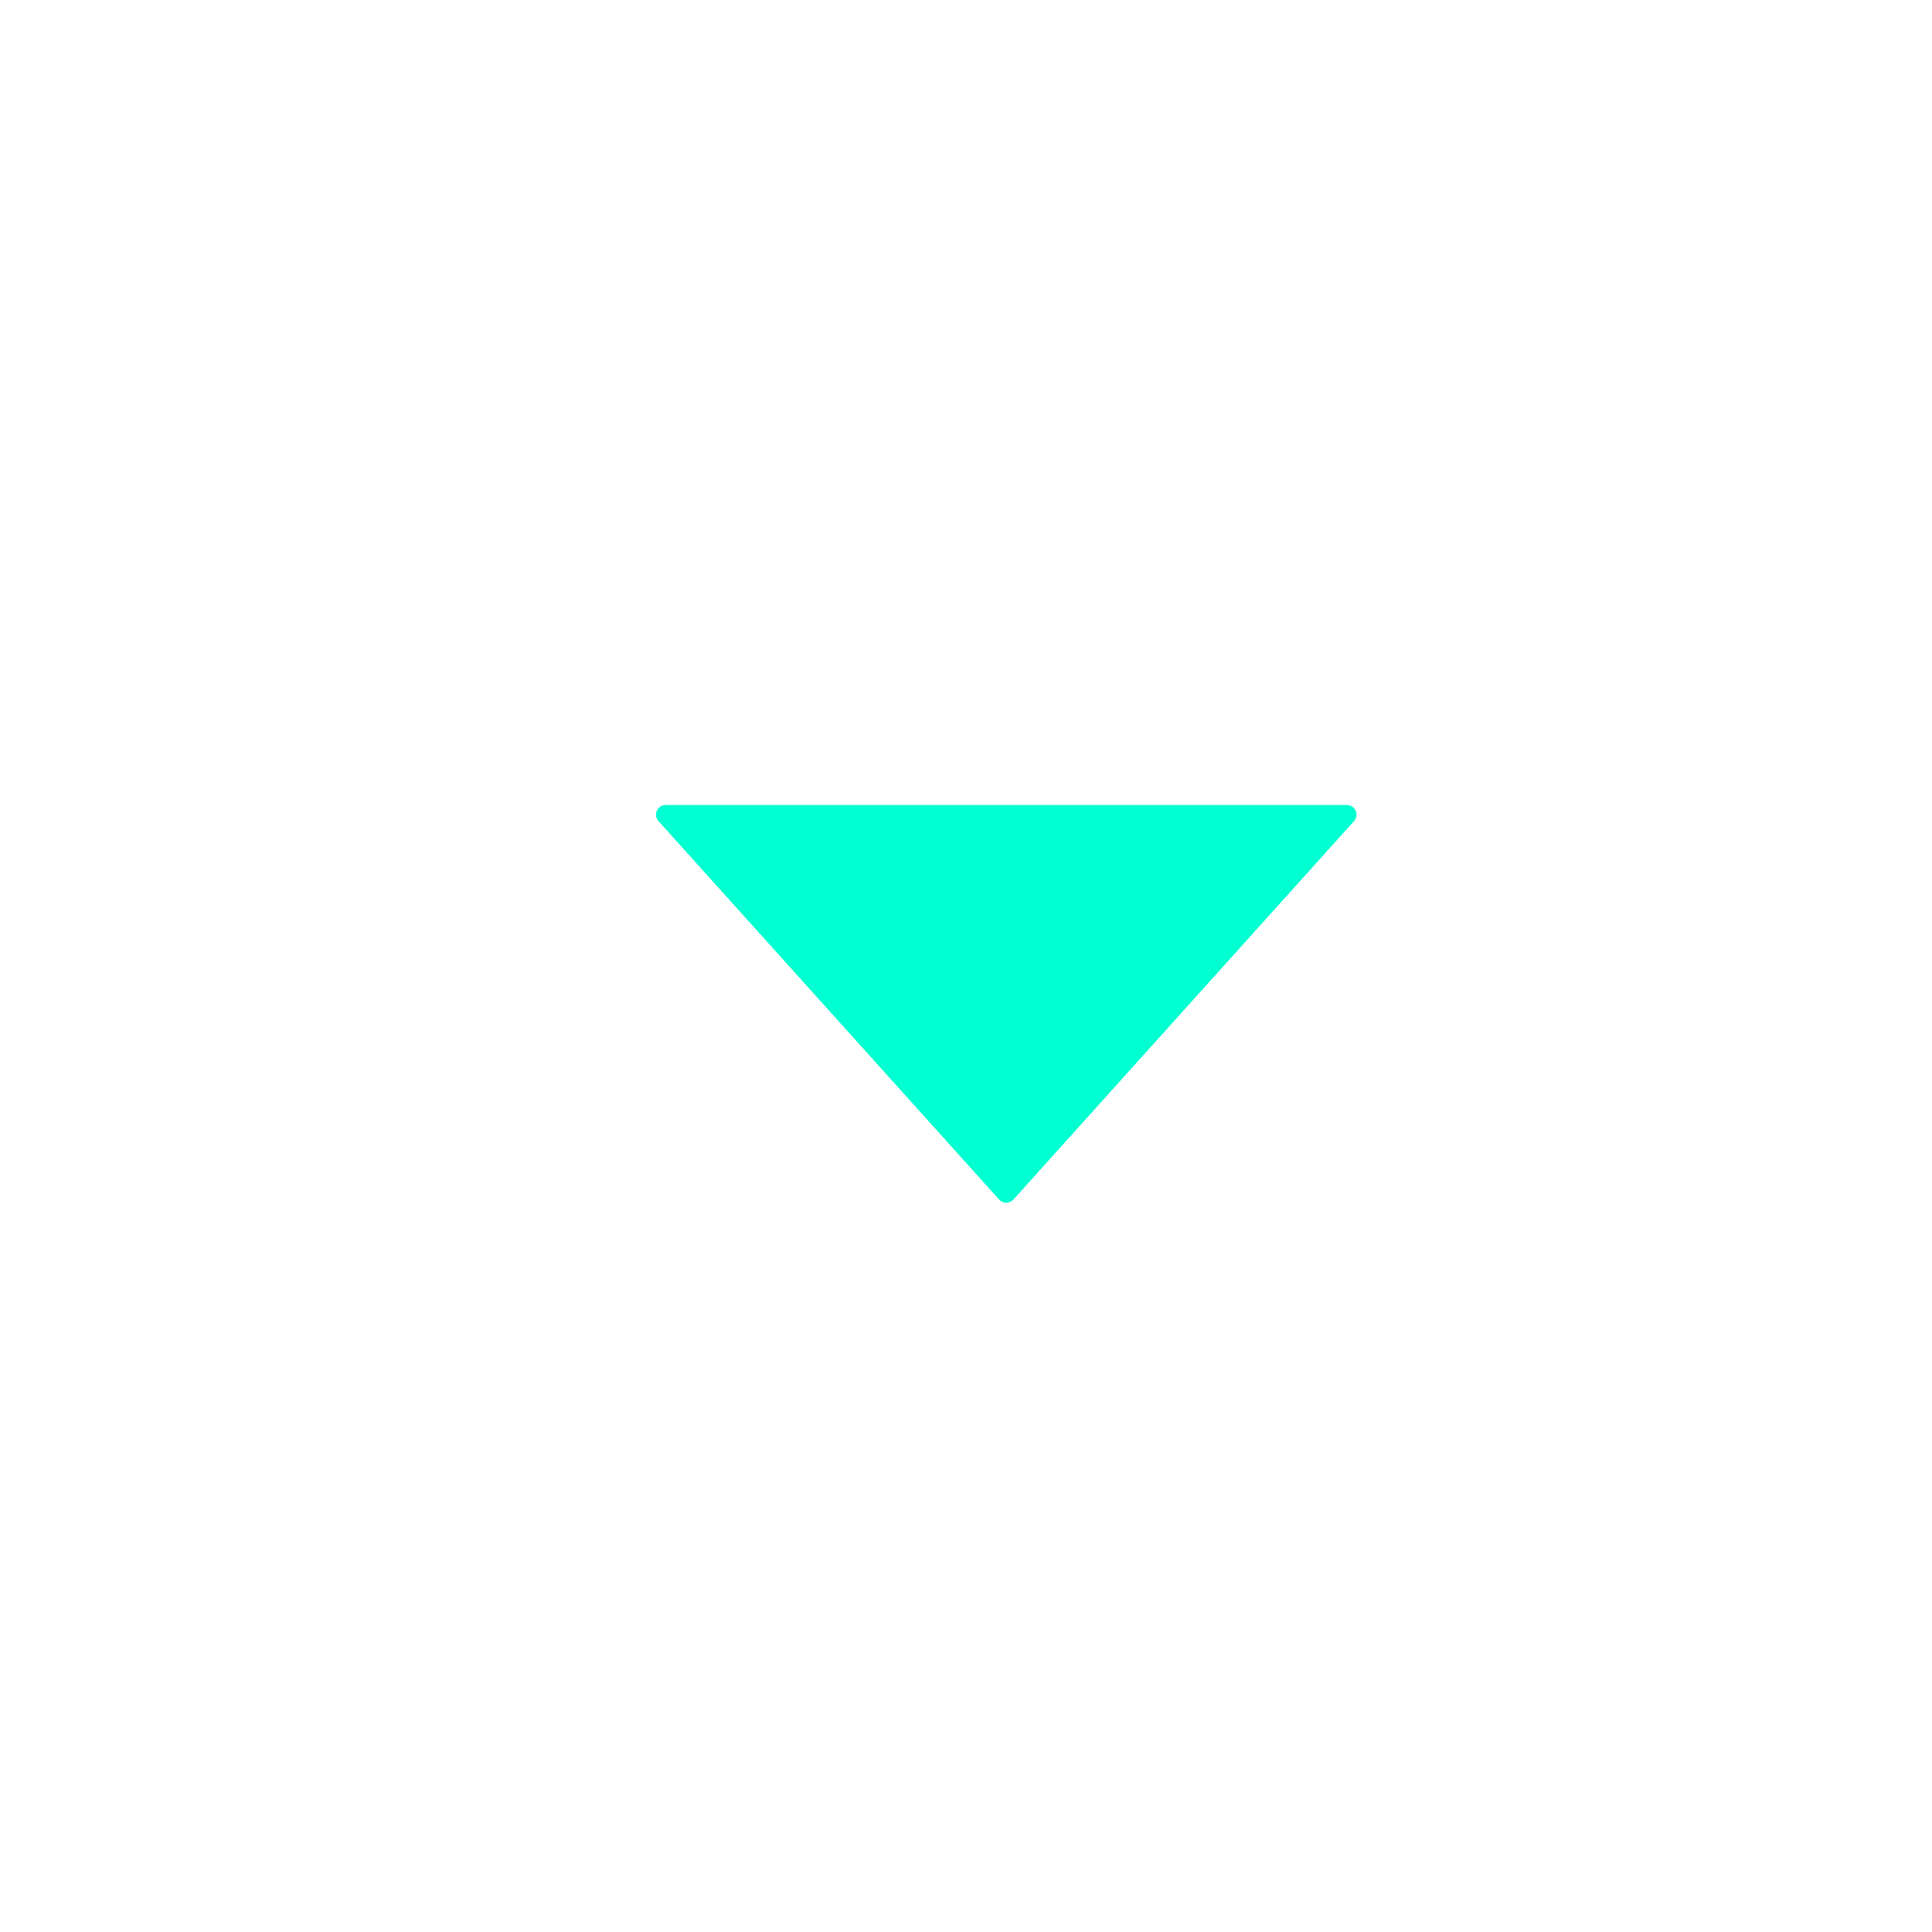
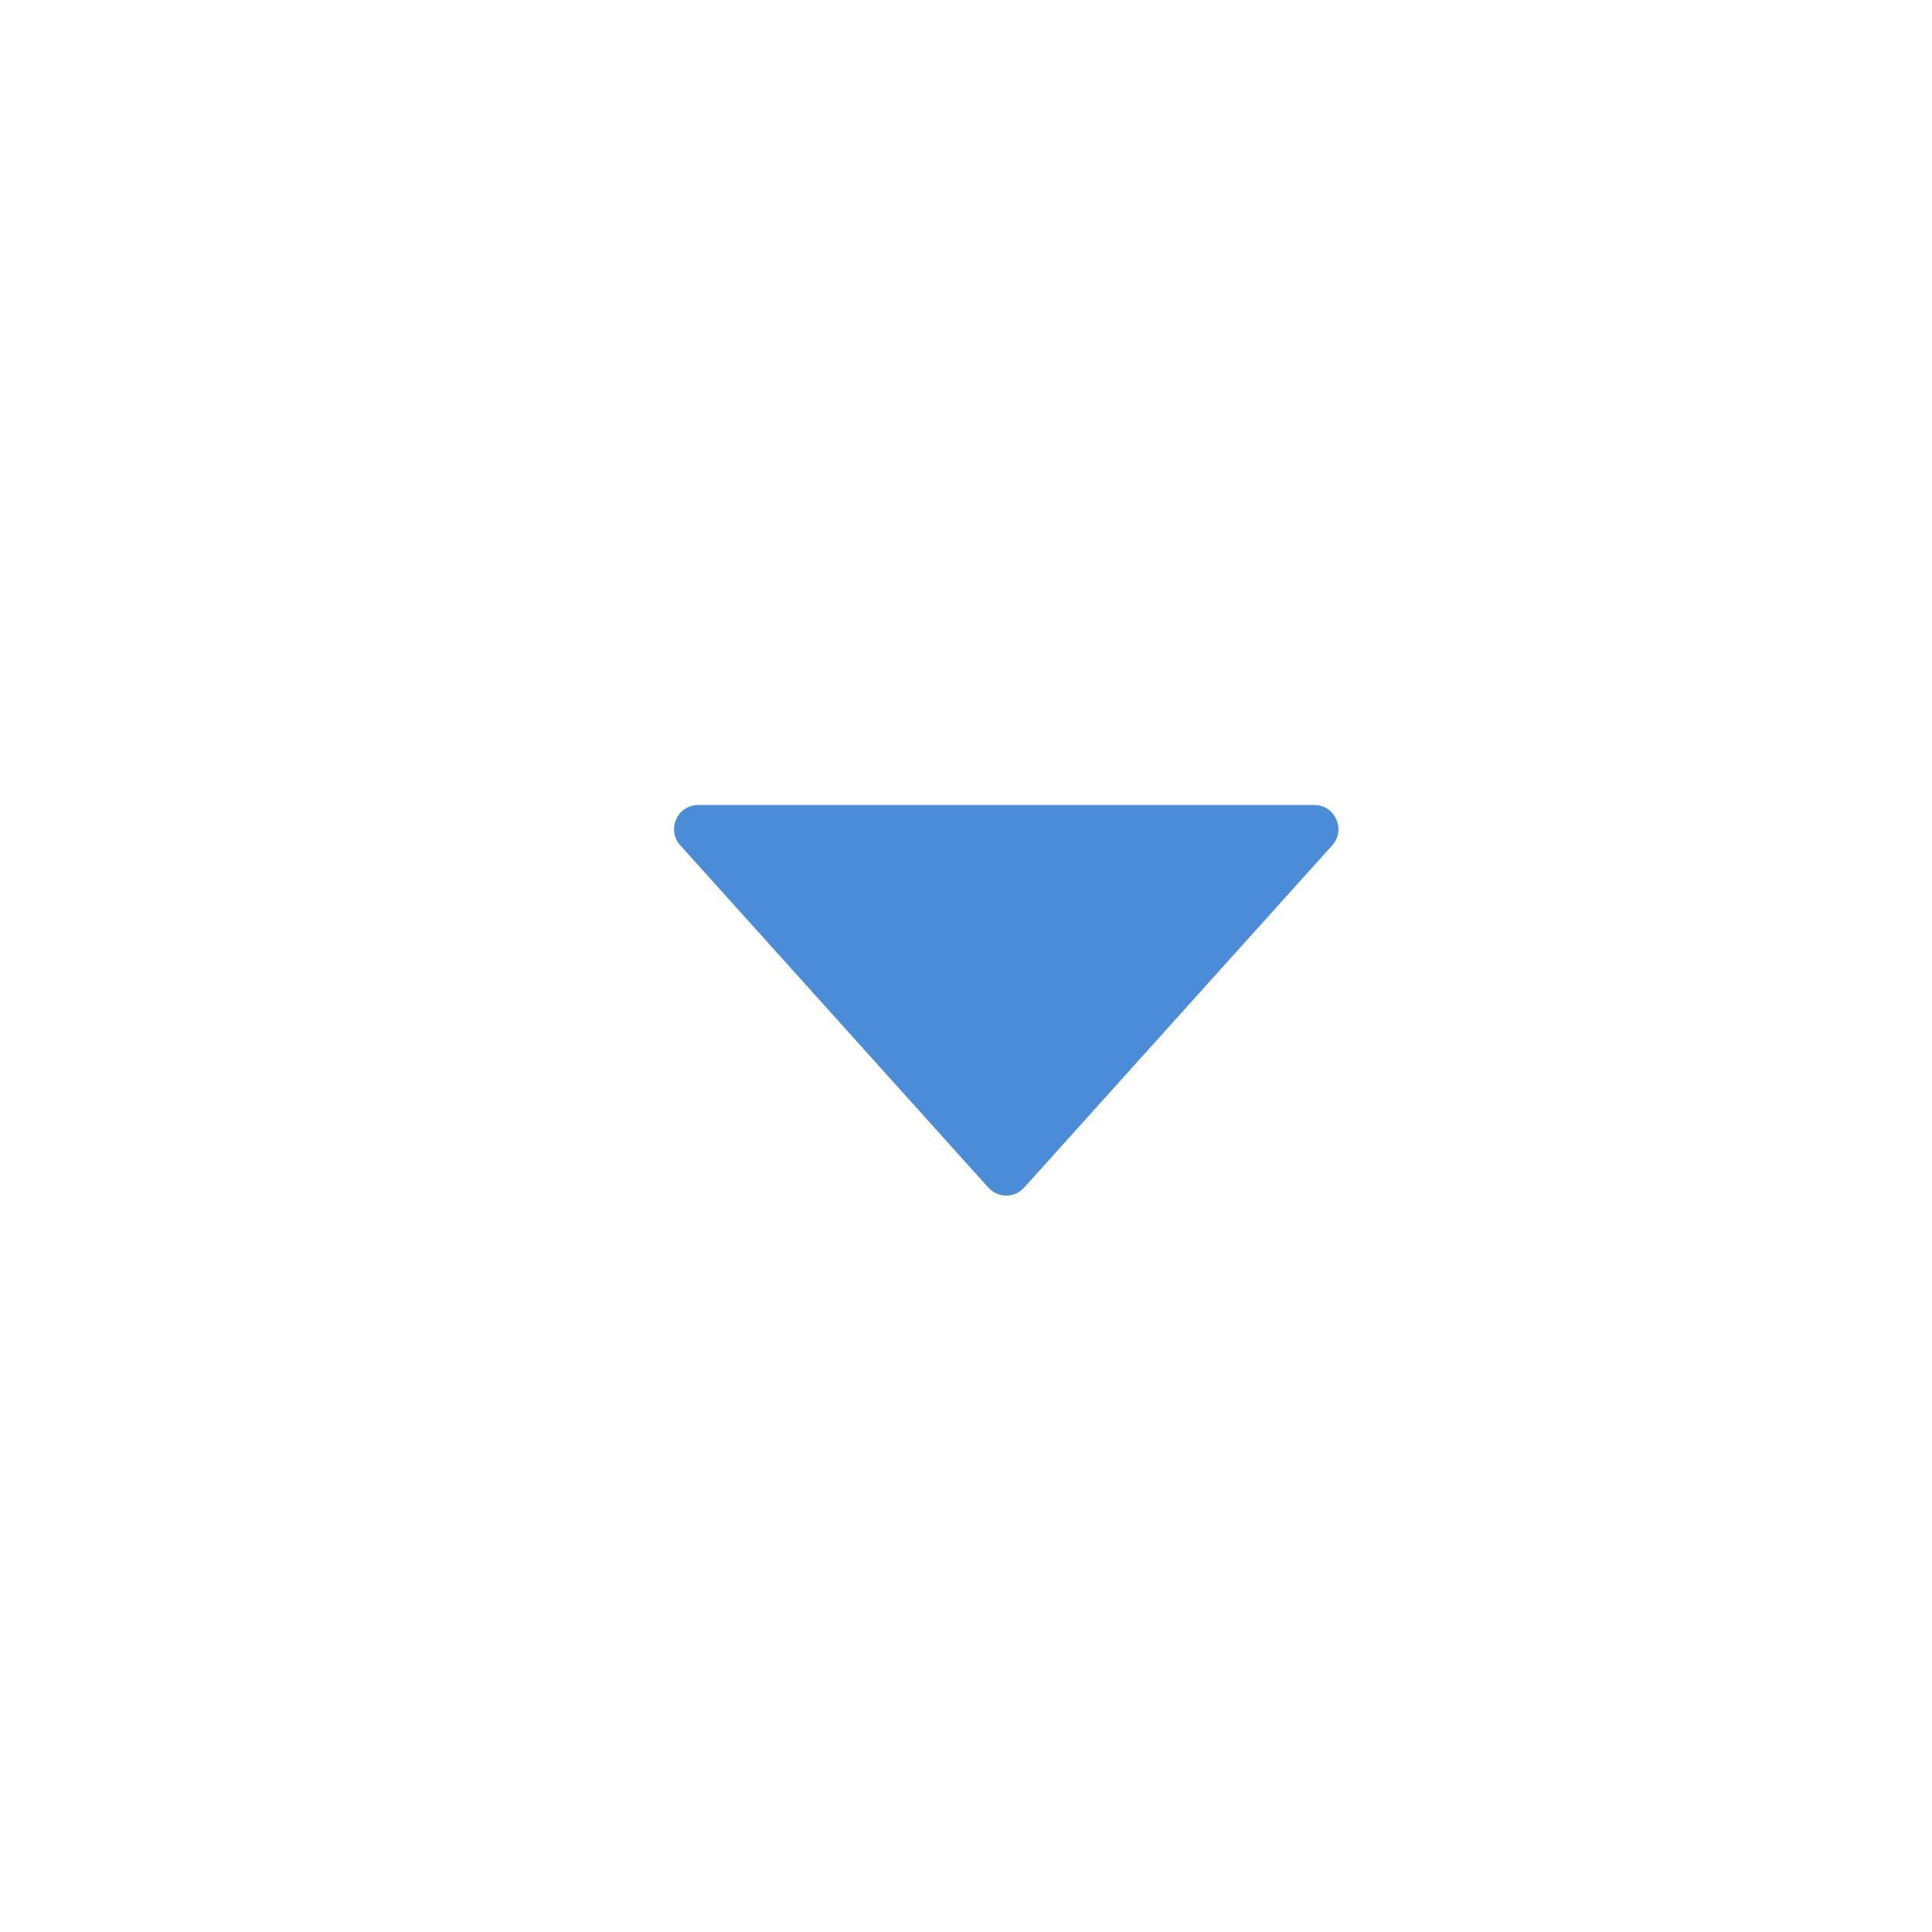
- <svg xmlns="http://www.w3.org/2000/svg" width="60" height="60" viewBox="0 0 60 60" fill="none">
-   <path d="M31.027 37.252L20.451 25.501C20.277 25.308 20.414 25 20.674 25H41.826C42.086 25 42.223 25.308 42.049 25.501L31.473 37.252C31.354 37.385 31.146 37.385 31.027 37.252Z" fill="#00FFD1" />
+ <svg xmlns="http://www.w3.org/2000/svg" width="24" height="24" viewBox="0 0 24 24" fill="none">
+   <path d="M12.277 14.752L8.451 10.501C8.277 10.308 8.414 10 8.674 10H16.326C16.586 10 16.723 10.308 16.549 10.501L12.723 14.752C12.604 14.885 12.396 14.885 12.277 14.752Z" fill="#4B8CD9" />
</svg>
